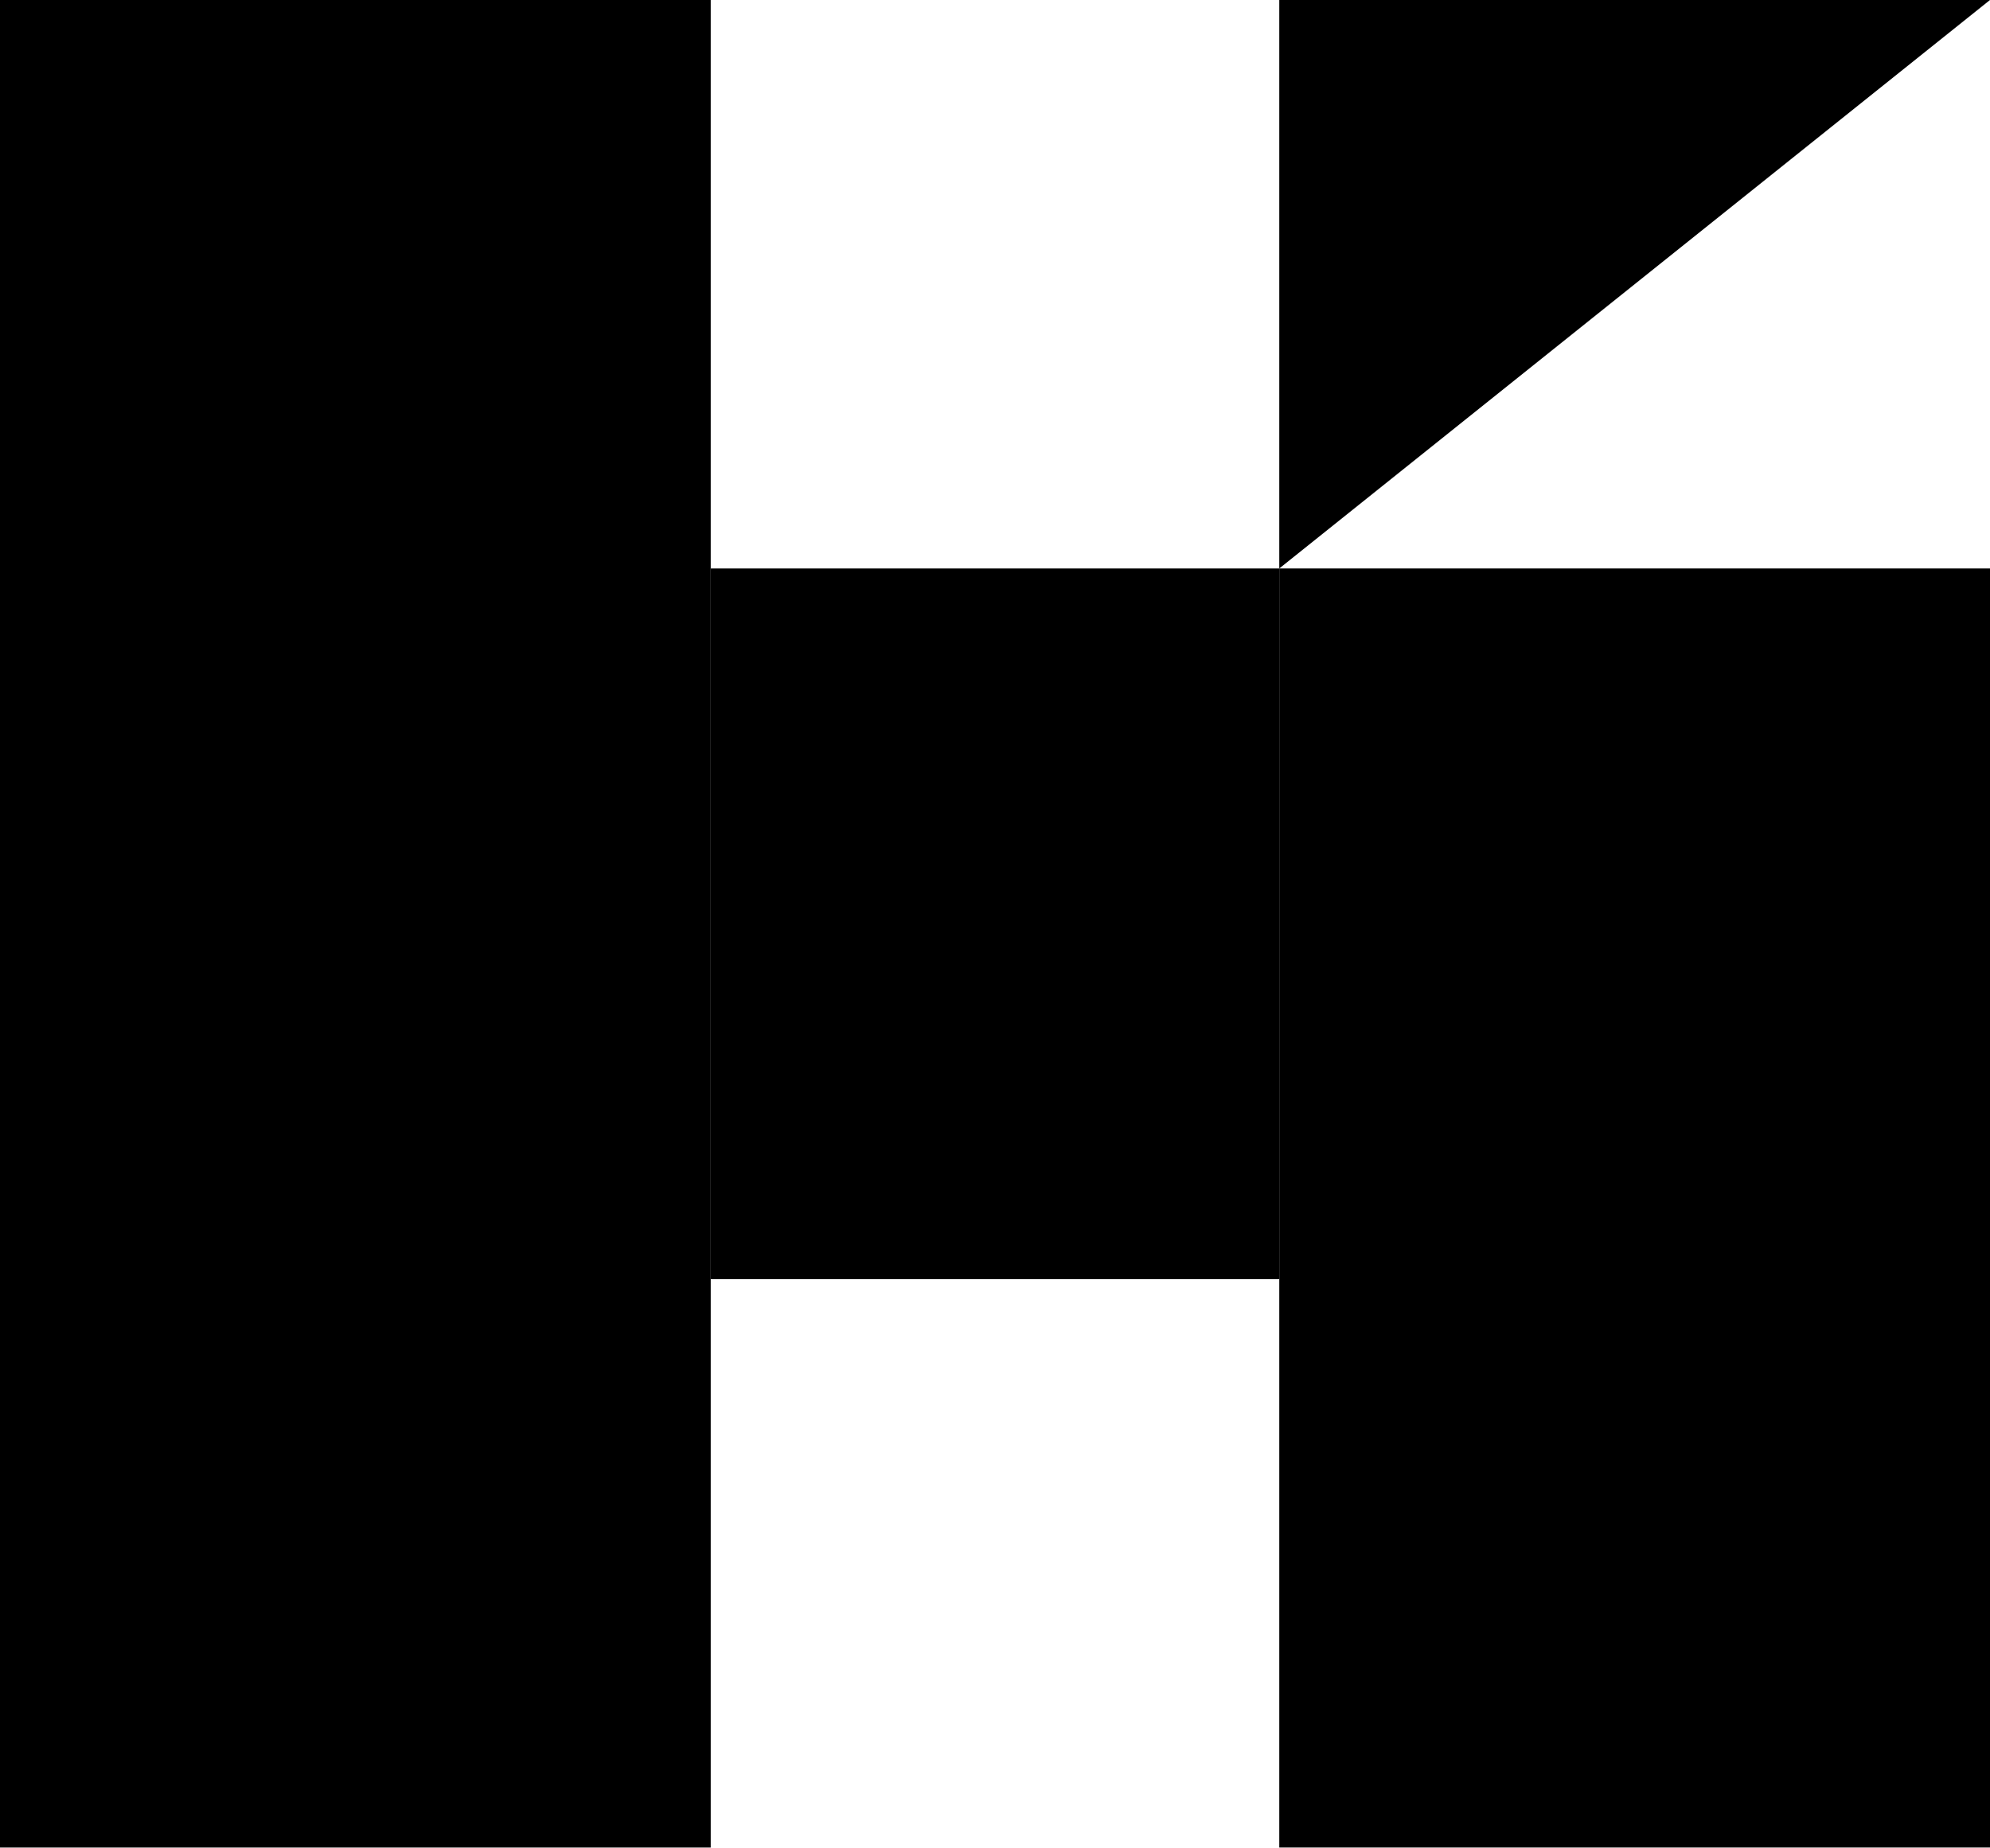
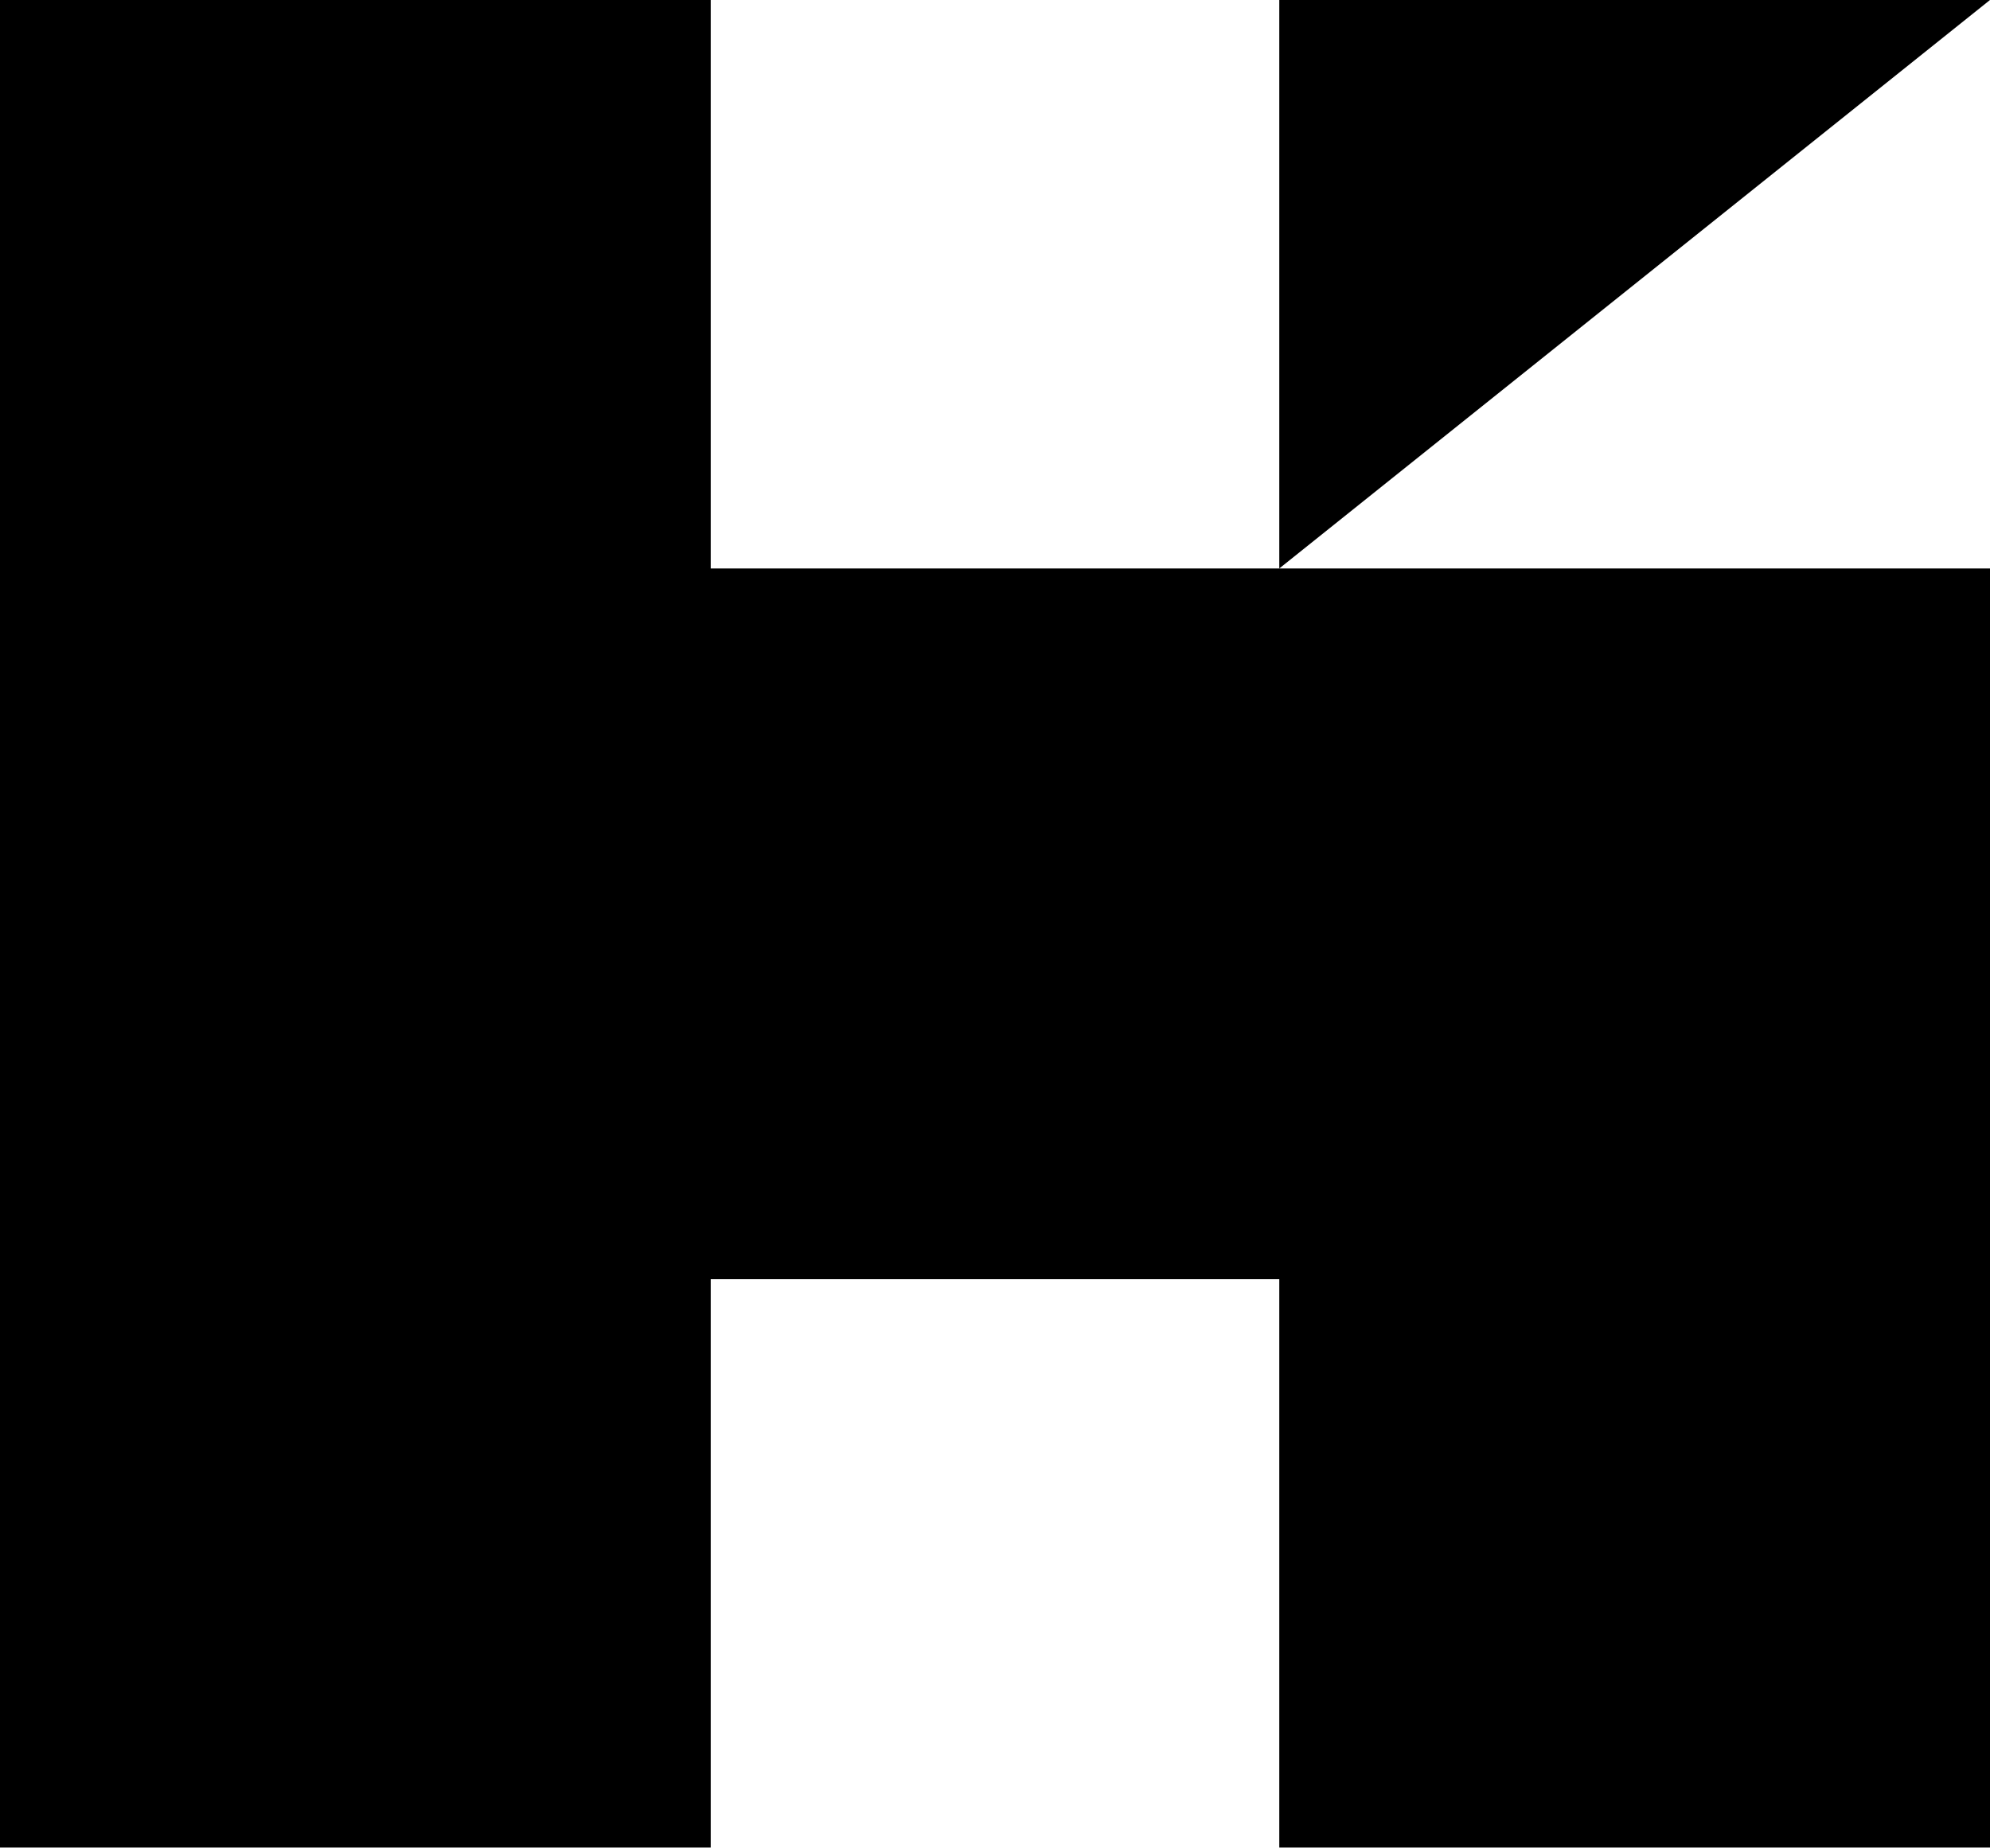
<svg xmlns="http://www.w3.org/2000/svg" width="70" height="65" viewBox="0 0 70 65" fill="none">
-   <path d="M0 0H25V65H0V0Z" fill="black" />
-   <path d="M45 20V45H25L25 20H45Z" fill="black" />
-   <path d="M70 0H45V20V65H70V20H45L70 0Z" fill="black" />
+   <path d="M0 0H25V20H45H70V65H45V45H25V65H0V0Z" fill="black" />
+   <path d="M45 20V0H70L45 20Z" fill="black" />
</svg>
